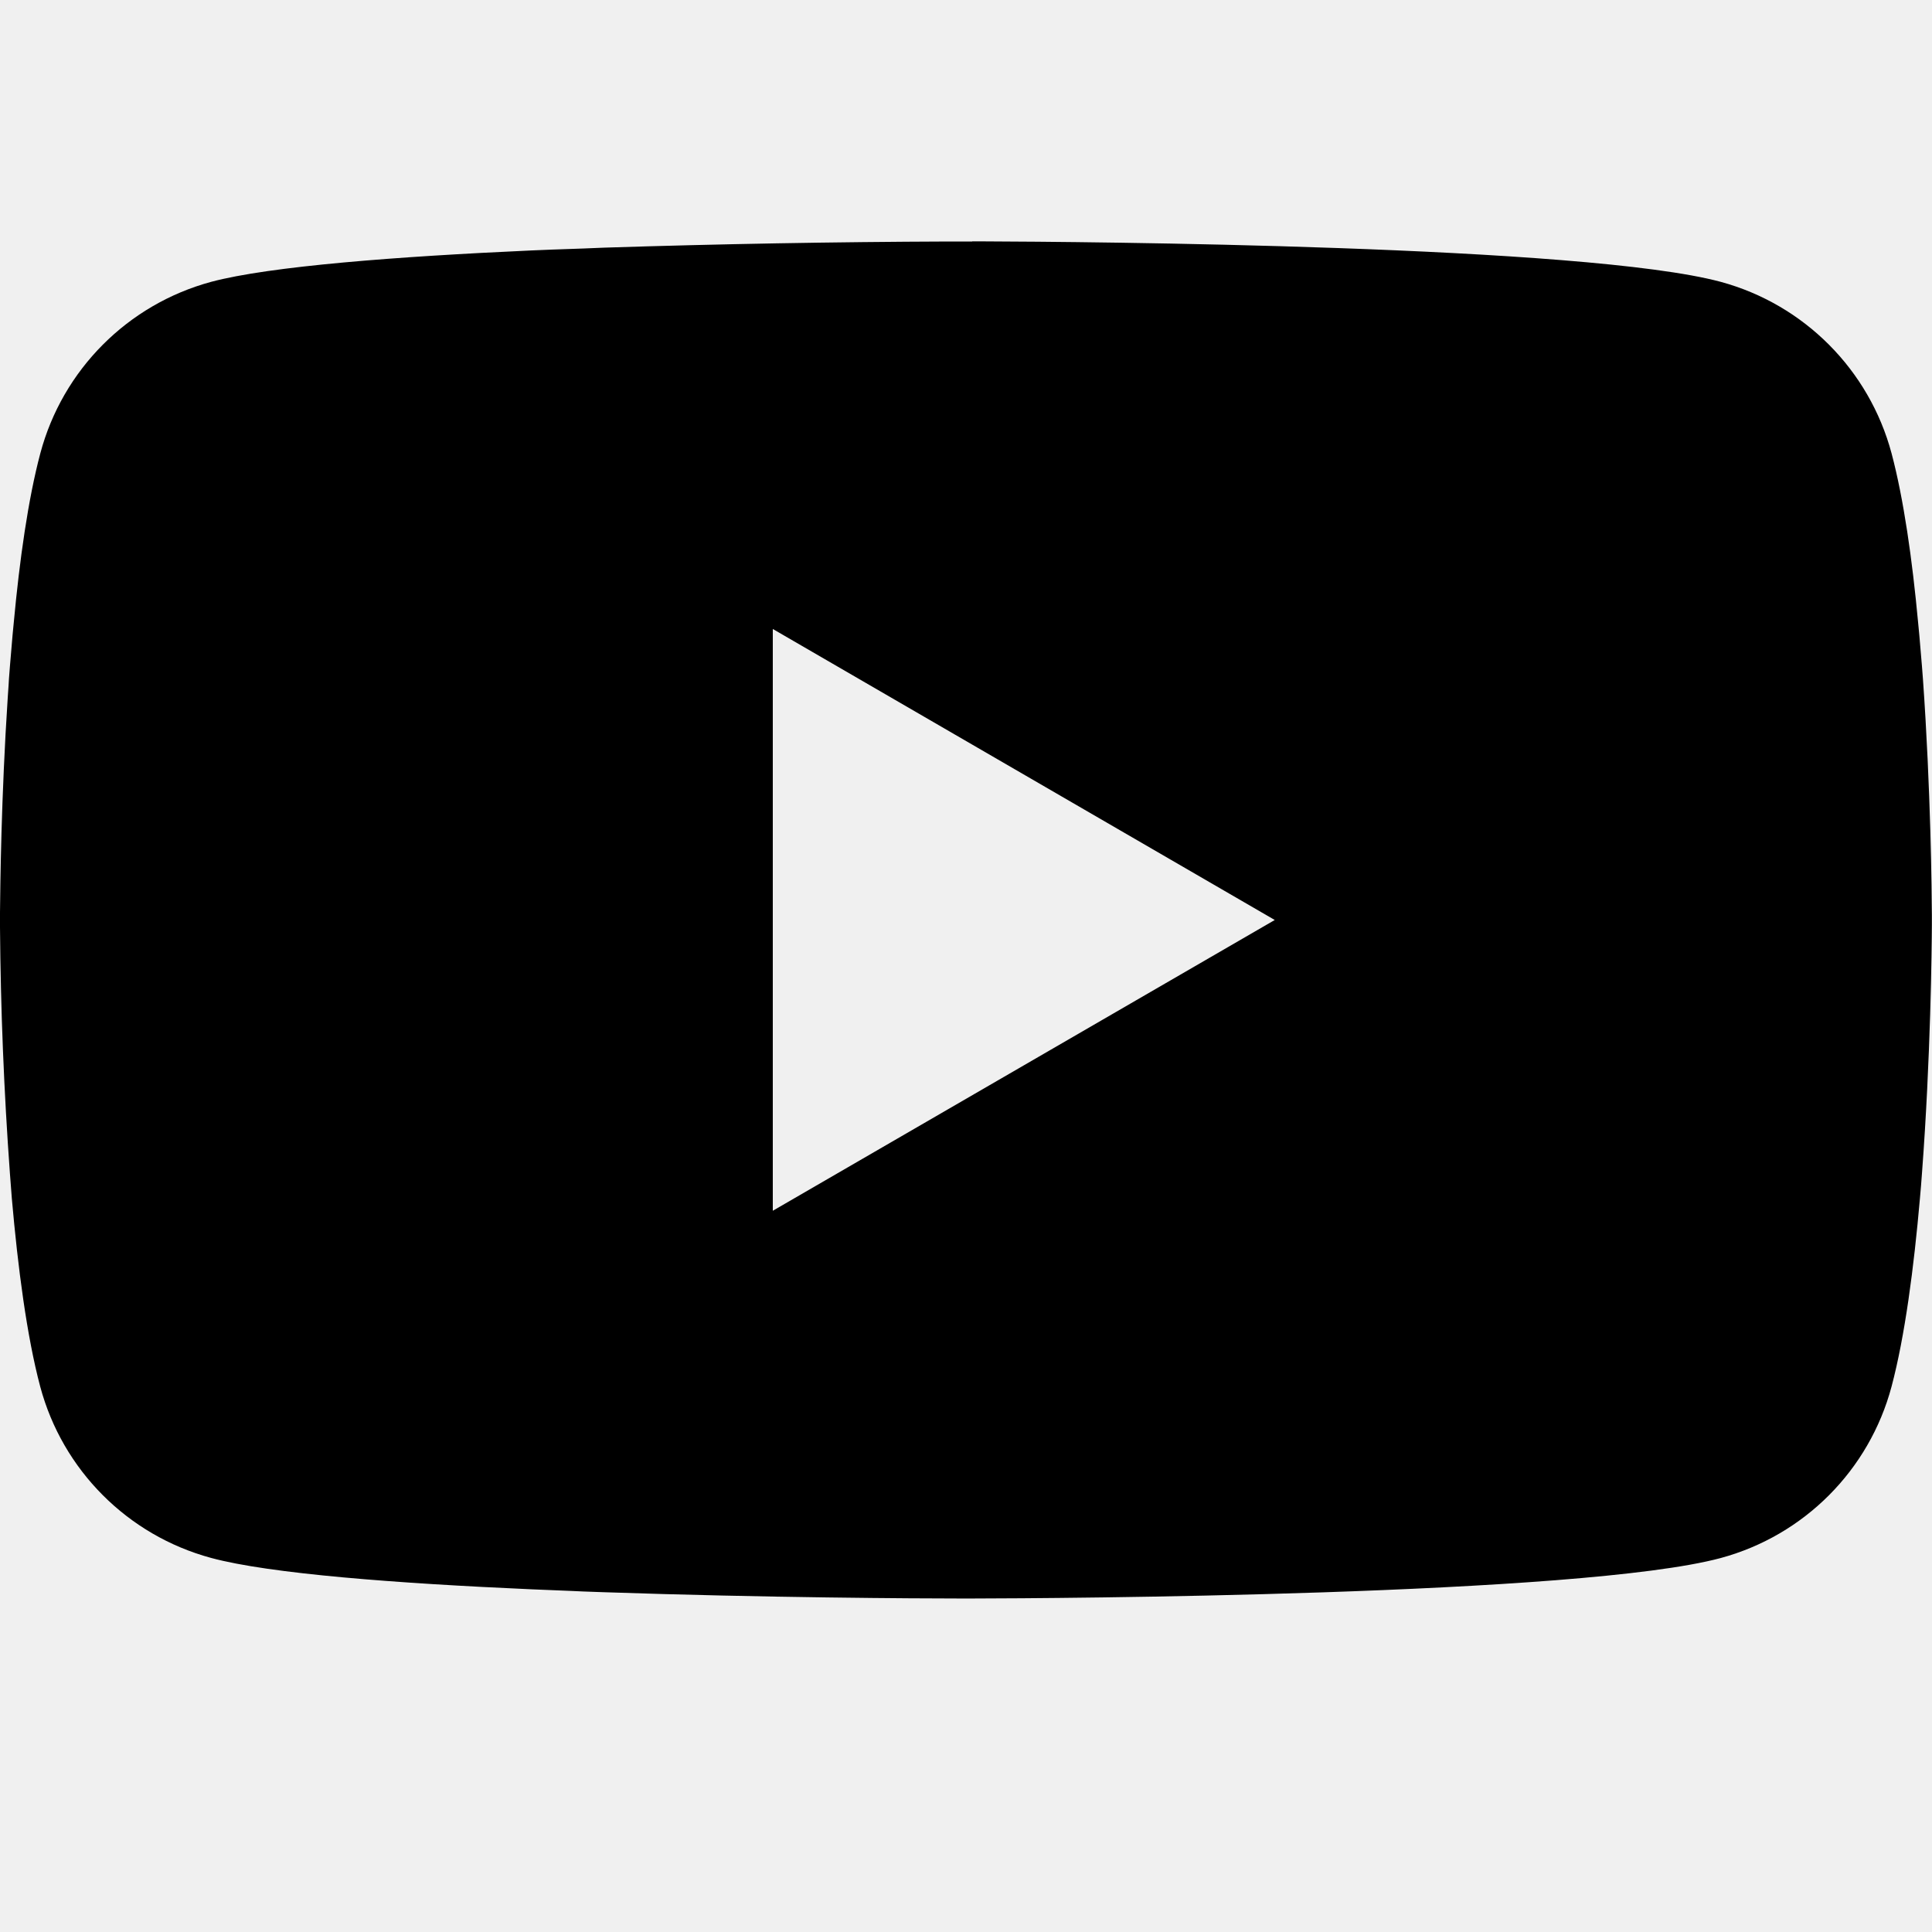
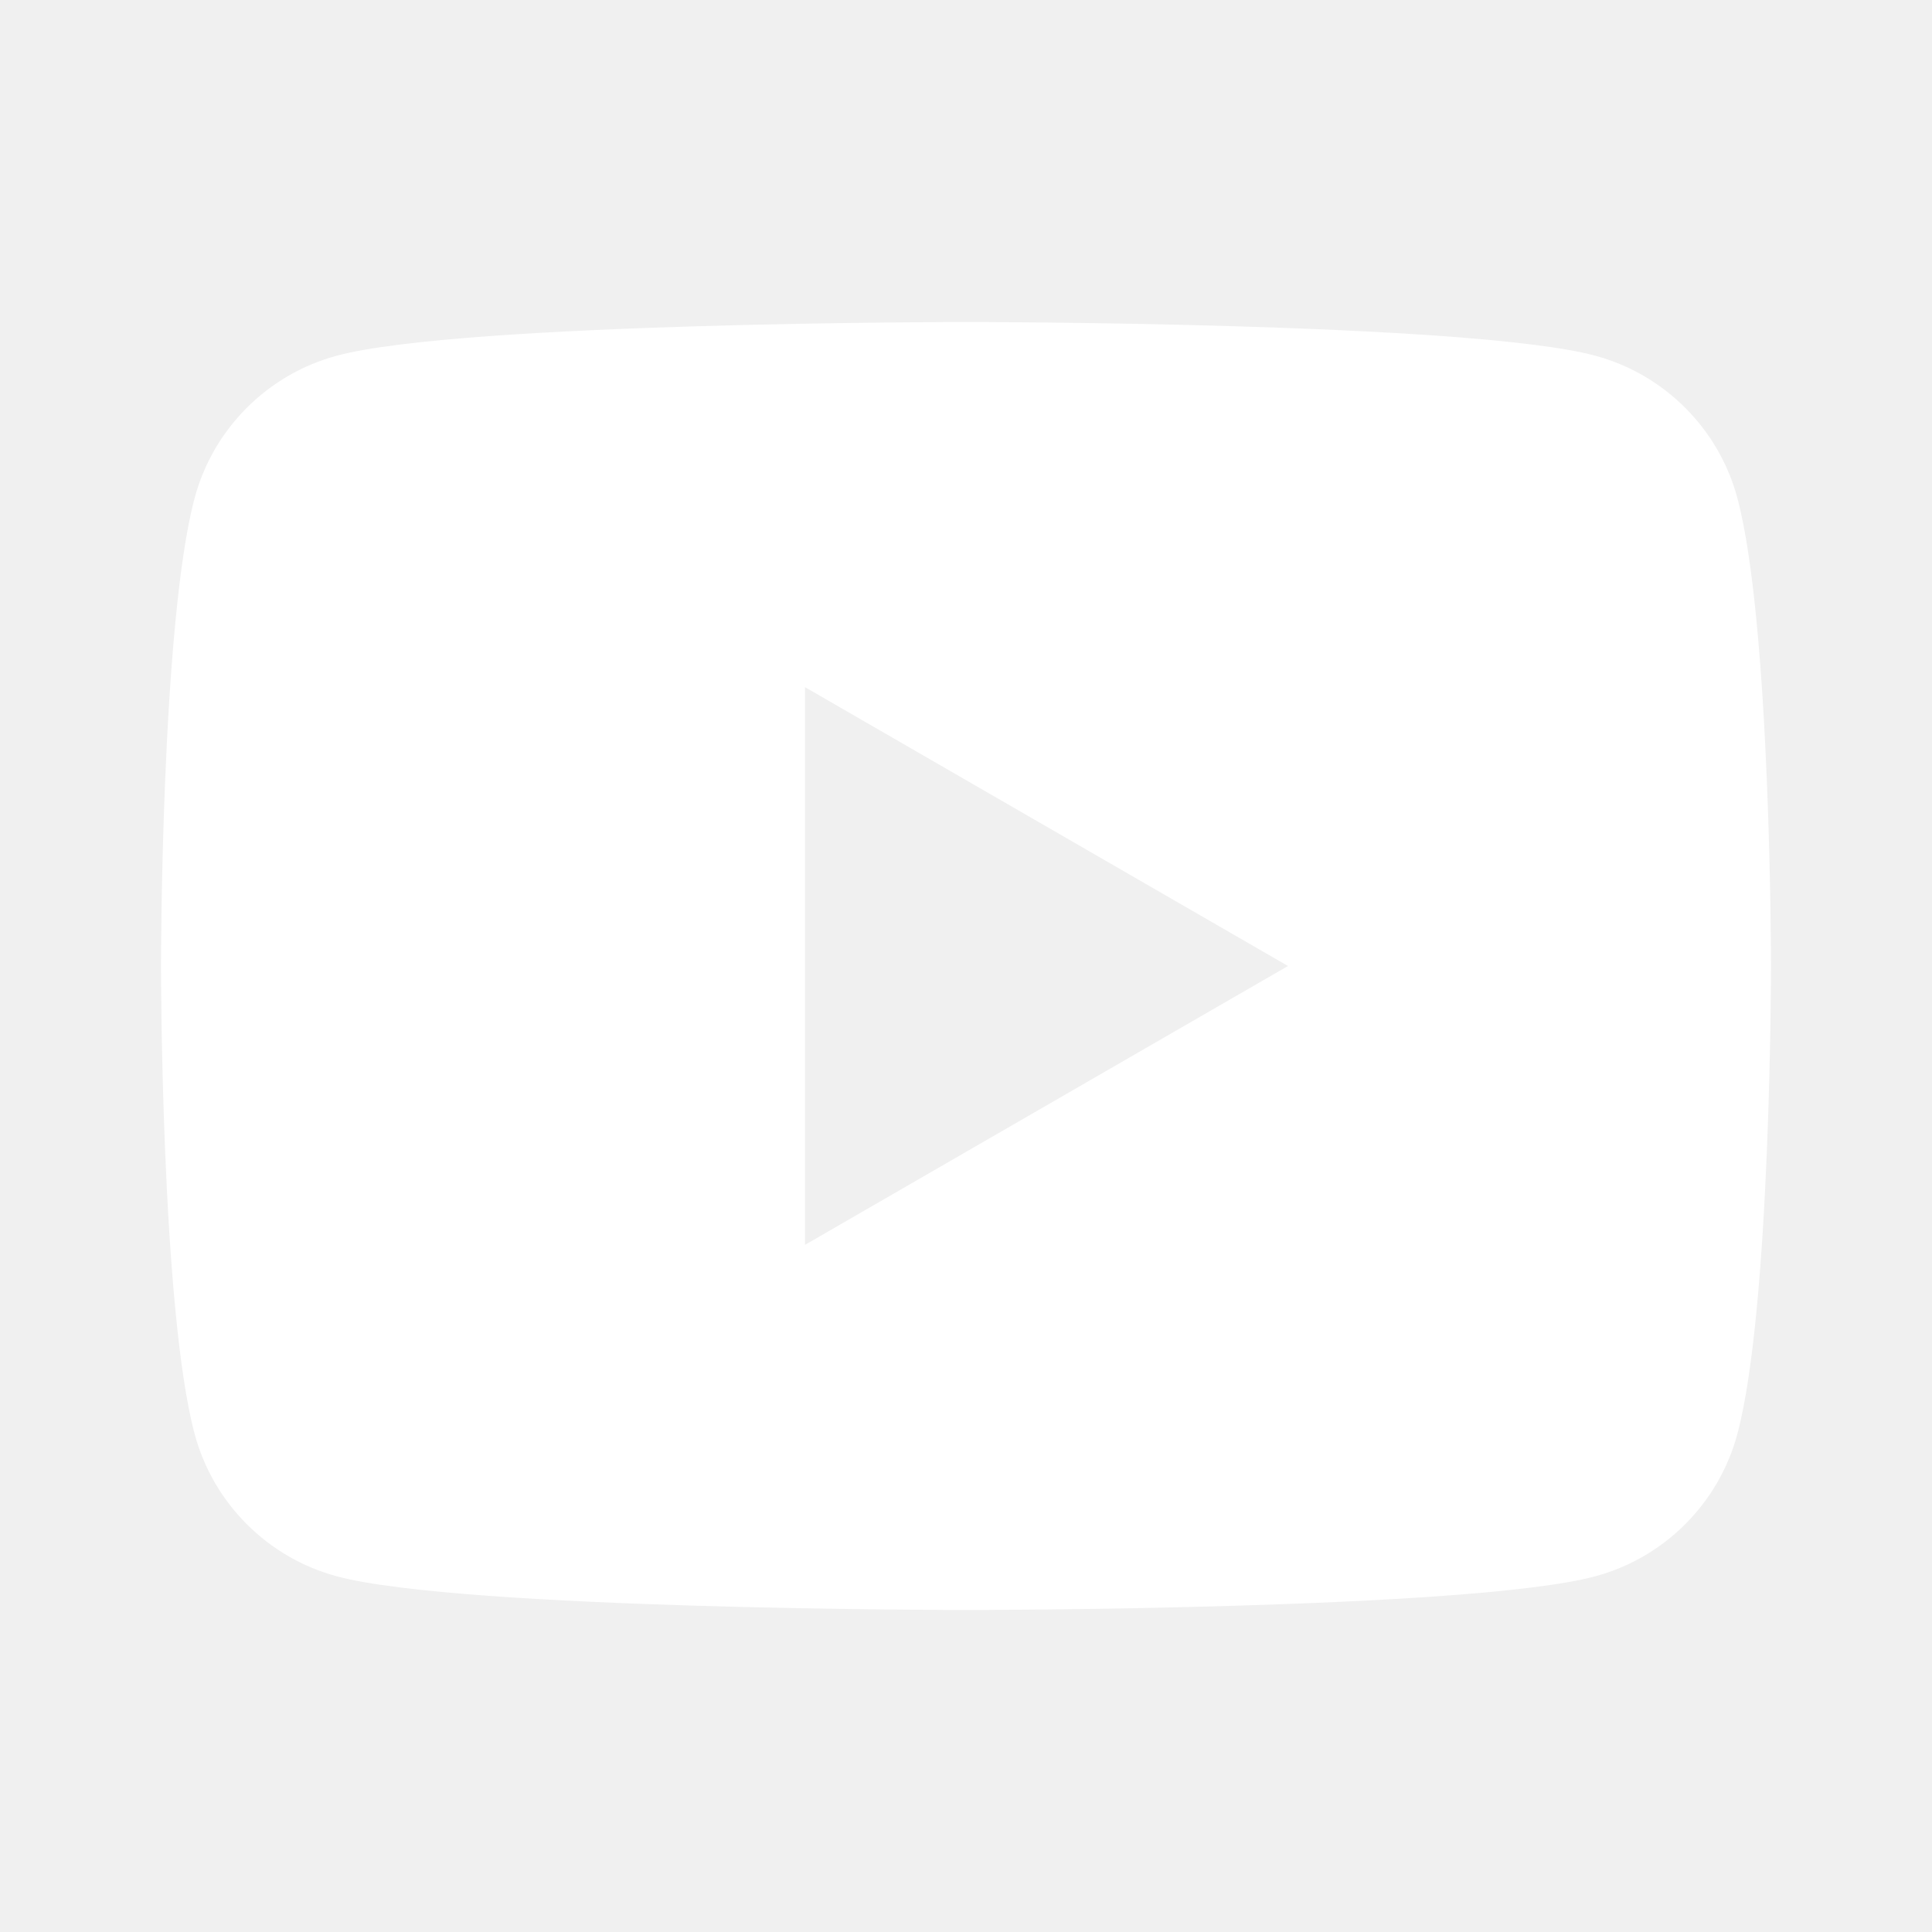
- <svg xmlns="http://www.w3.org/2000/svg" width="16" height="16" fill="currentColor" class="bi bi-youtube" viewBox="0 0 16 16">
-   <path d="M8.051 1.999h.089c.822.003 4.987.033 6.11.335a2.01 2.01 0 0 1 1.415 1.42c.101.38.172.883.22 1.402l.01.104.022.26.008.104c.065.914.073 1.77.074 1.957v.075c-.001.194-.01 1.108-.082 2.06l-.008.105-.009.104c-.05.572-.124 1.14-.235 1.558a2.007 2.007 0 0 1-1.415 1.42c-1.16.312-5.569.334-6.18.335h-.142c-.309 0-1.587-.006-2.927-.052l-.17-.006-.087-.004-.171-.007-.171-.007c-1.11-.049-2.167-.128-2.654-.26a2.007 2.007 0 0 1-1.415-1.419c-.111-.417-.185-.986-.235-1.558L.09 9.82l-.008-.104A31.4 31.4 0 0 1 0 7.68v-.123c.002-.215.01-.958.064-1.778l.007-.103.003-.052.008-.104.022-.26.01-.104c.048-.519.119-1.023.22-1.402a2.007 2.007 0 0 1 1.415-1.42c.487-.13 1.544-.21 2.654-.26l.17-.007.172-.006.086-.003.171-.007A99.788 99.788 0 0 1 7.858 2h.193zM6.4 5.209v4.818l4.157-2.408L6.4 5.209z" />
+ <svg xmlns="http://www.w3.org/2000/svg" fill="#FFFFFF" viewBox="0 0 24 24" width="24px" height="24px">
+   <path d="M21.582,6.186c-0.23-0.86-0.908-1.538-1.768-1.768C18.254,4,12,4,12,4S5.746,4,4.186,4.418 c-0.86,0.23-1.538,0.908-1.768,1.768C2,7.746,2,12,2,12s0,4.254,0.418,5.814c0.23,0.86,0.908,1.538,1.768,1.768 C5.746,20,12,20,12,20s6.254,0,7.814-0.418c0.861-0.23,1.538-0.908,1.768-1.768C22,16.254,22,12,22,12S22,7.746,21.582,6.186z M10,15.464V8.536L16,12L10,15.464z" />
</svg>
